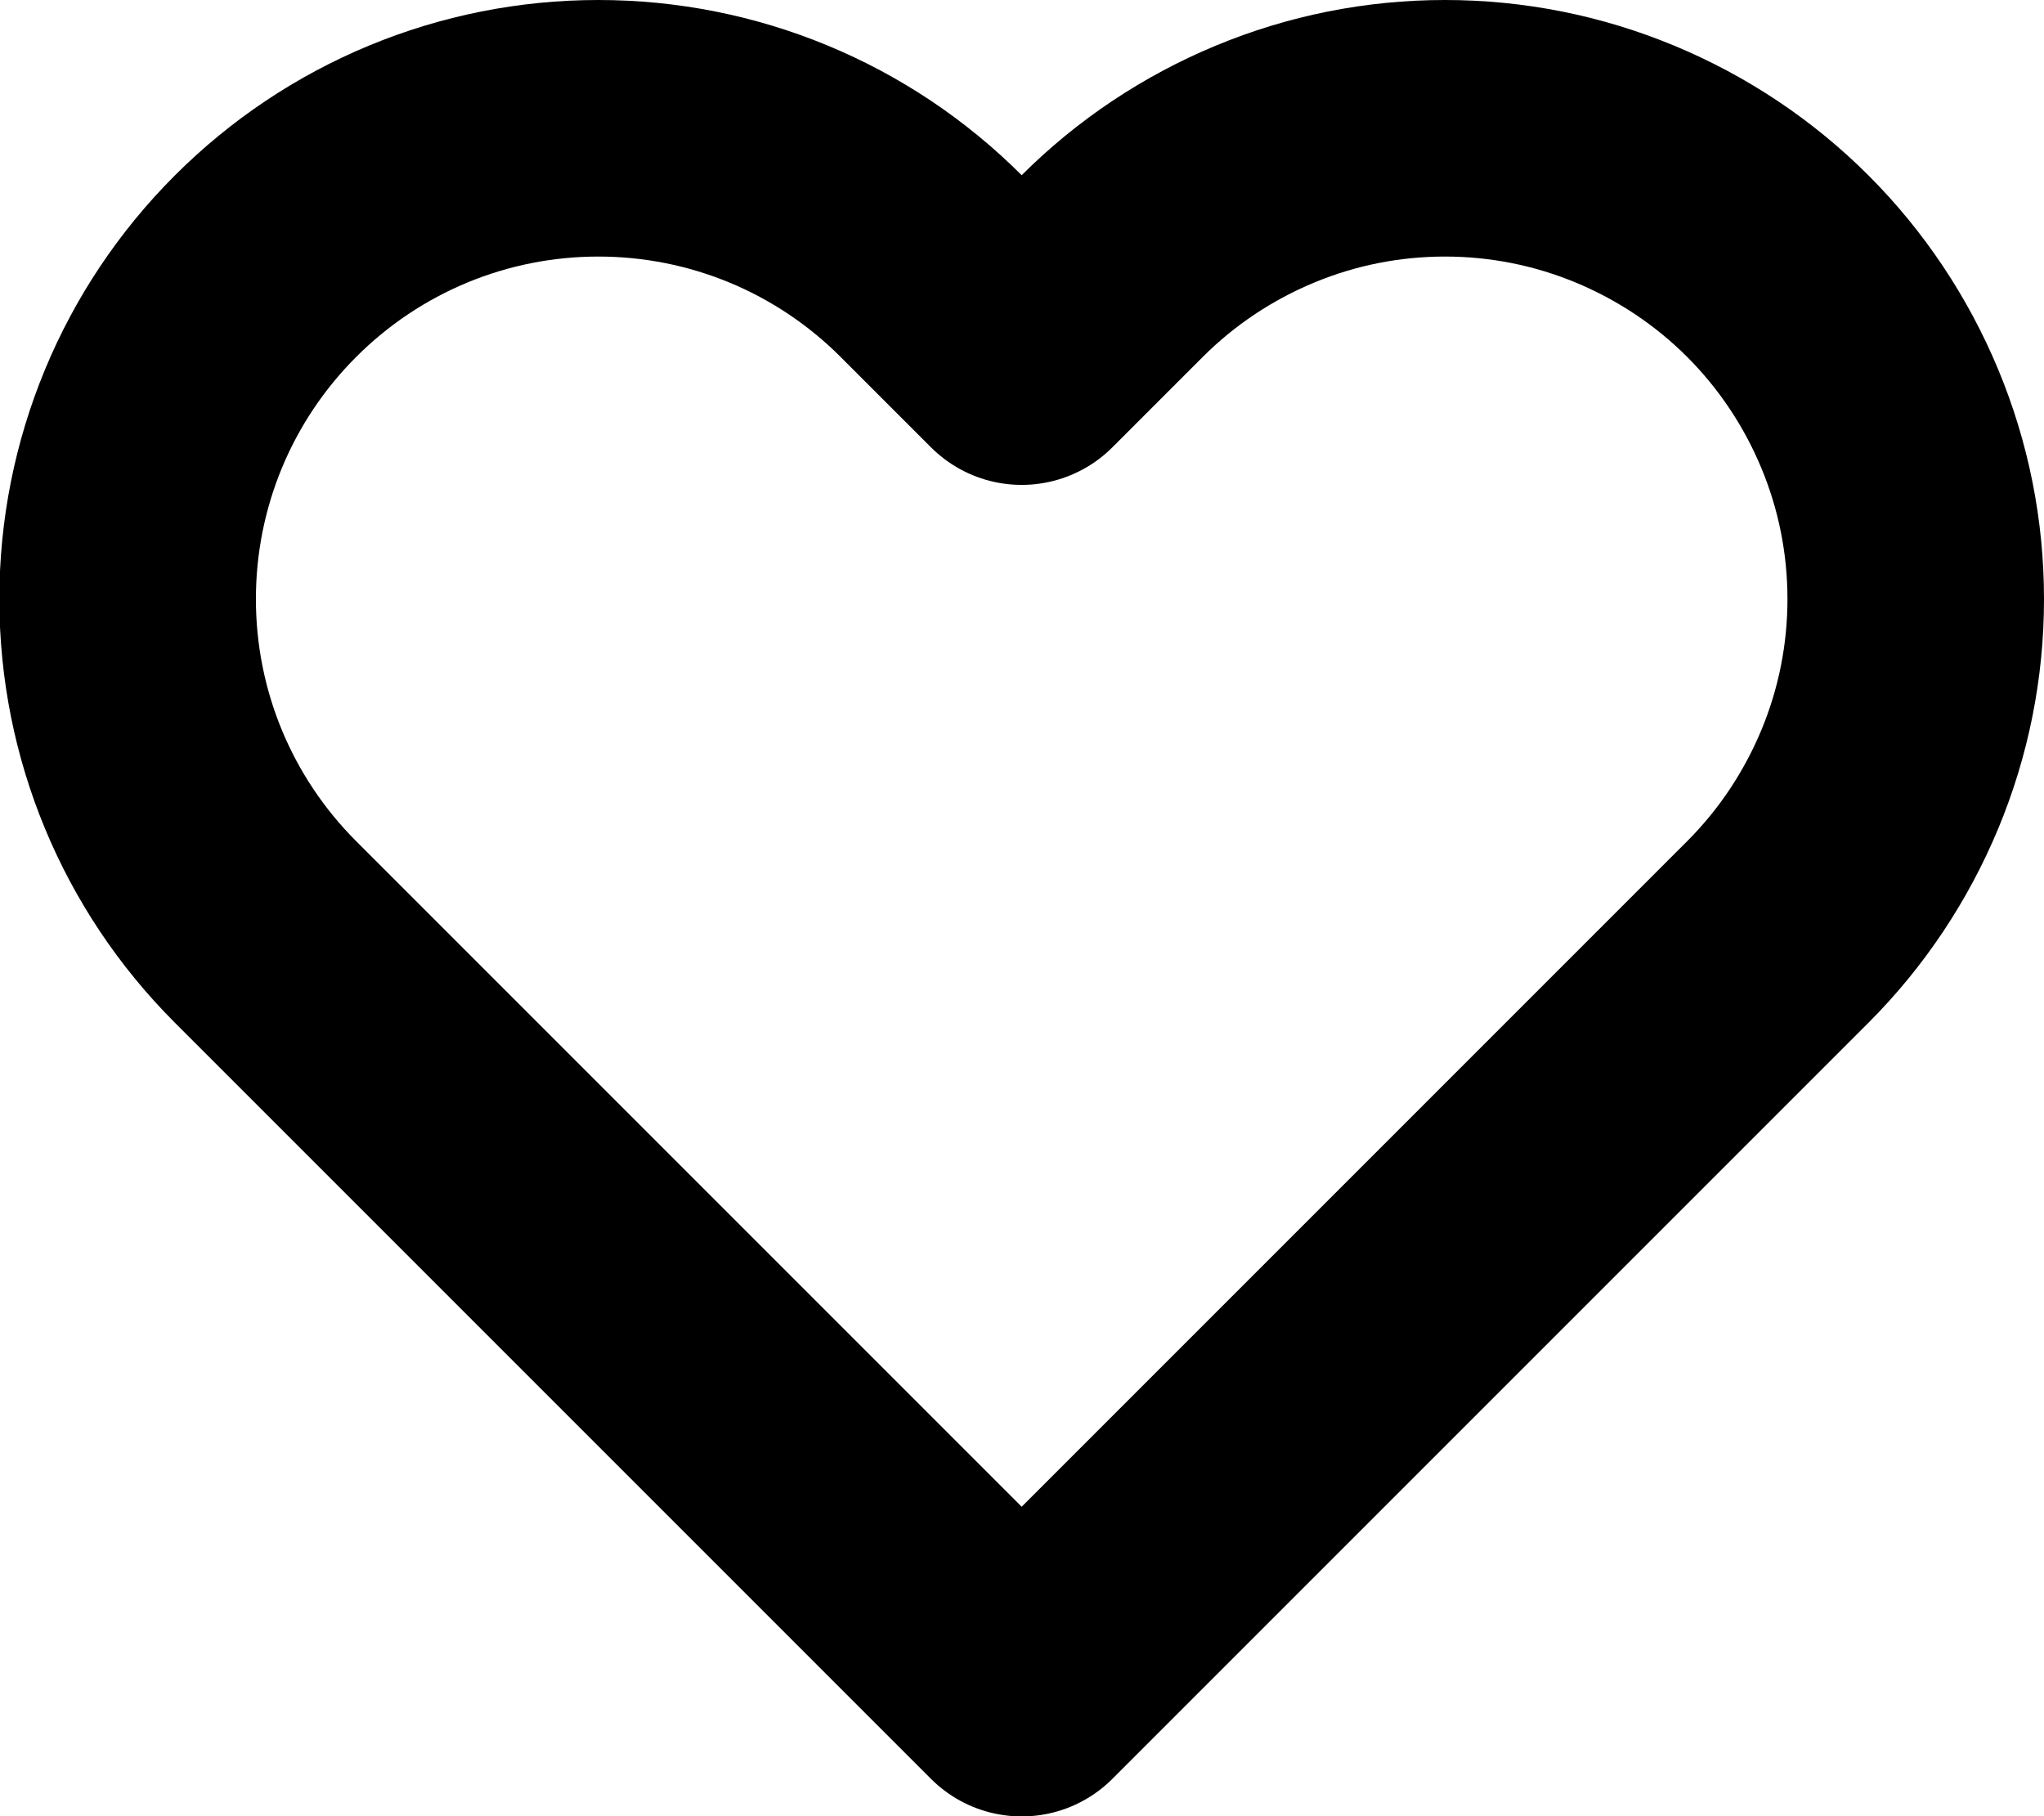
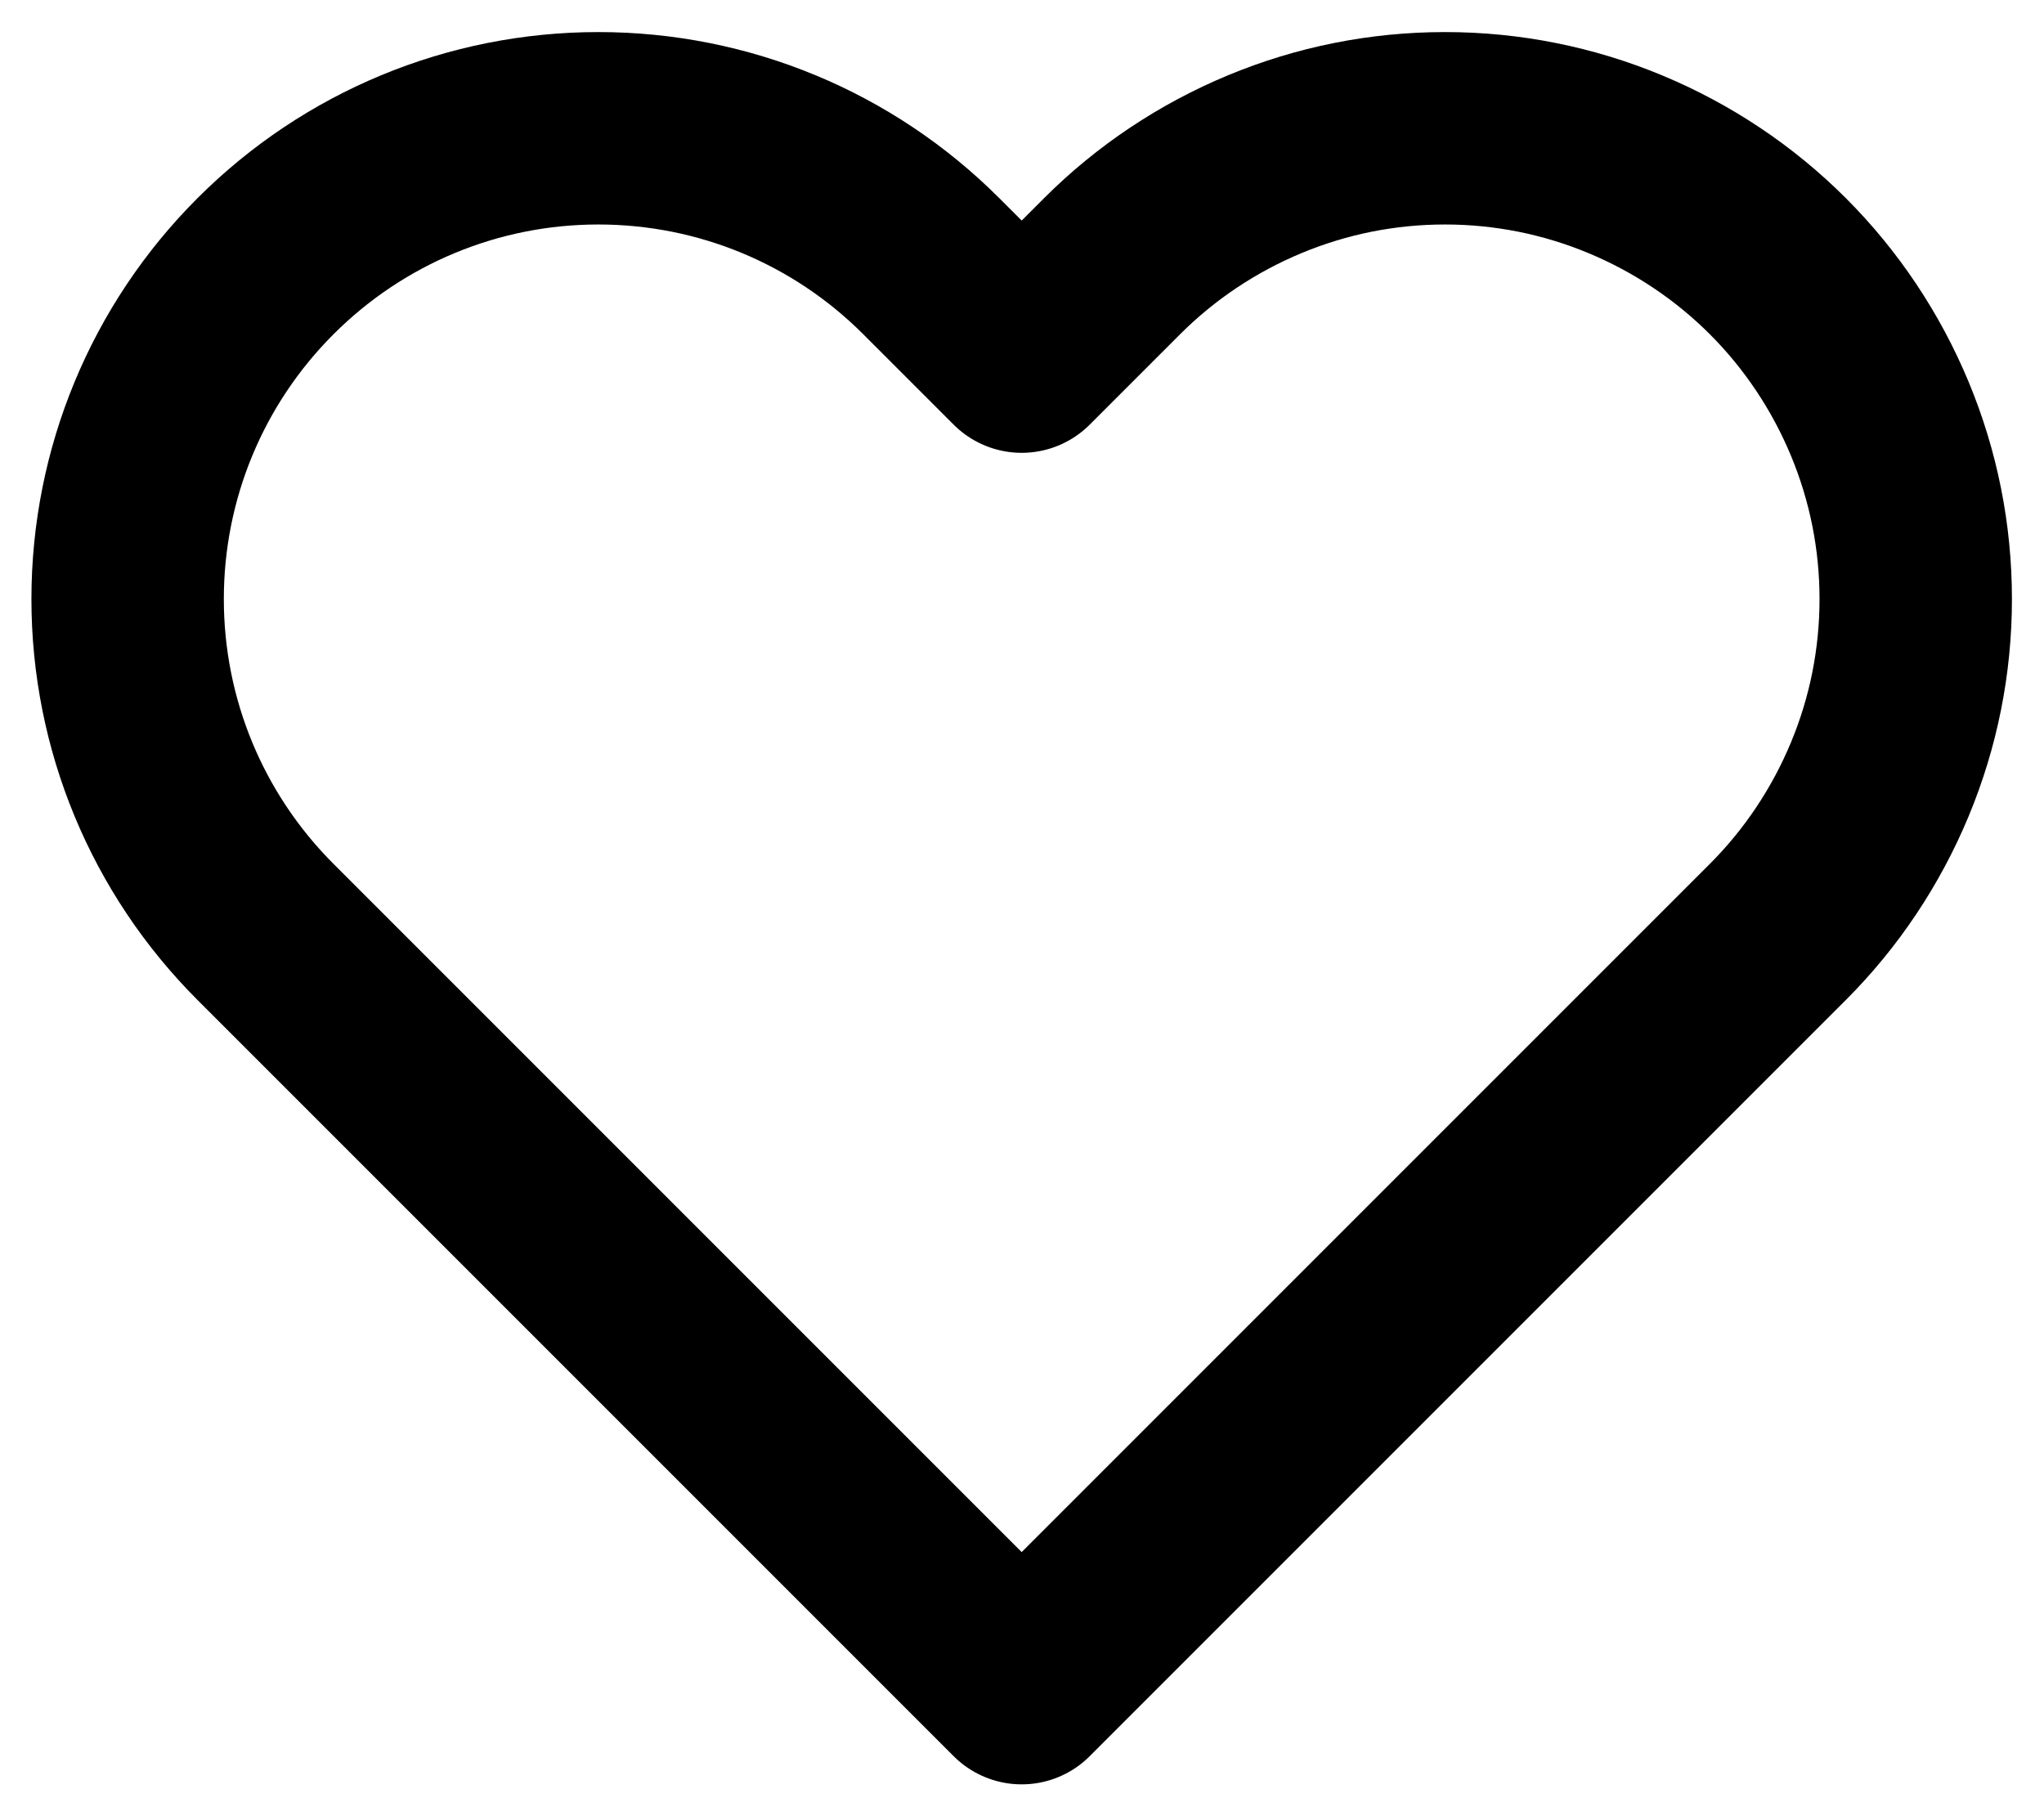
<svg xmlns="http://www.w3.org/2000/svg" viewBox="0 0 31.87 28.31">
-   <path d="M27.72,4.15c-.68-.68-1.49-1.22-2.38-1.59-.89-.37-1.84-.56-2.81-.56s-1.92.19-2.81.56c-.89.37-1.7.91-2.38,1.59l-1.41,1.41-1.41-1.41c-1.38-1.38-3.24-2.15-5.19-2.15s-3.81.77-5.19,2.15c-1.38,1.38-2.15,3.24-2.15,5.19s.77,3.81,2.15,5.19l11.79,11.79,11.79-11.79c.68-.68,1.22-1.49,1.59-2.38.37-.89.56-1.84.56-2.81s-.19-1.92-.56-2.81c-.37-.89-.91-1.7-1.59-2.38Z" fill="none" stroke="currentColor" stroke-linecap="round" stroke-linejoin="round" stroke-width="4" />
+   <path d="M27.72,4.15c-.68-.68-1.49-1.22-2.38-1.59-.89-.37-1.84-.56-2.81-.56s-1.92.19-2.81.56c-.89.37-1.7.91-2.38,1.59l-1.41,1.41-1.41-1.41c-1.38-1.38-3.24-2.15-5.19-2.15s-3.81.77-5.19,2.15c-1.38,1.38-2.15,3.24-2.15,5.19s.77,3.81,2.15,5.19l11.79,11.79,11.79-11.79c.68-.68,1.22-1.49,1.59-2.38.37-.89.56-1.84.56-2.81s-.19-1.92-.56-2.81c-.37-.89-.91-1.7-1.59-2.38Z" fill="none" stroke="currentColor" stroke-linecap="round" stroke-linejoin="round" stroke-width="3" />
</svg>
